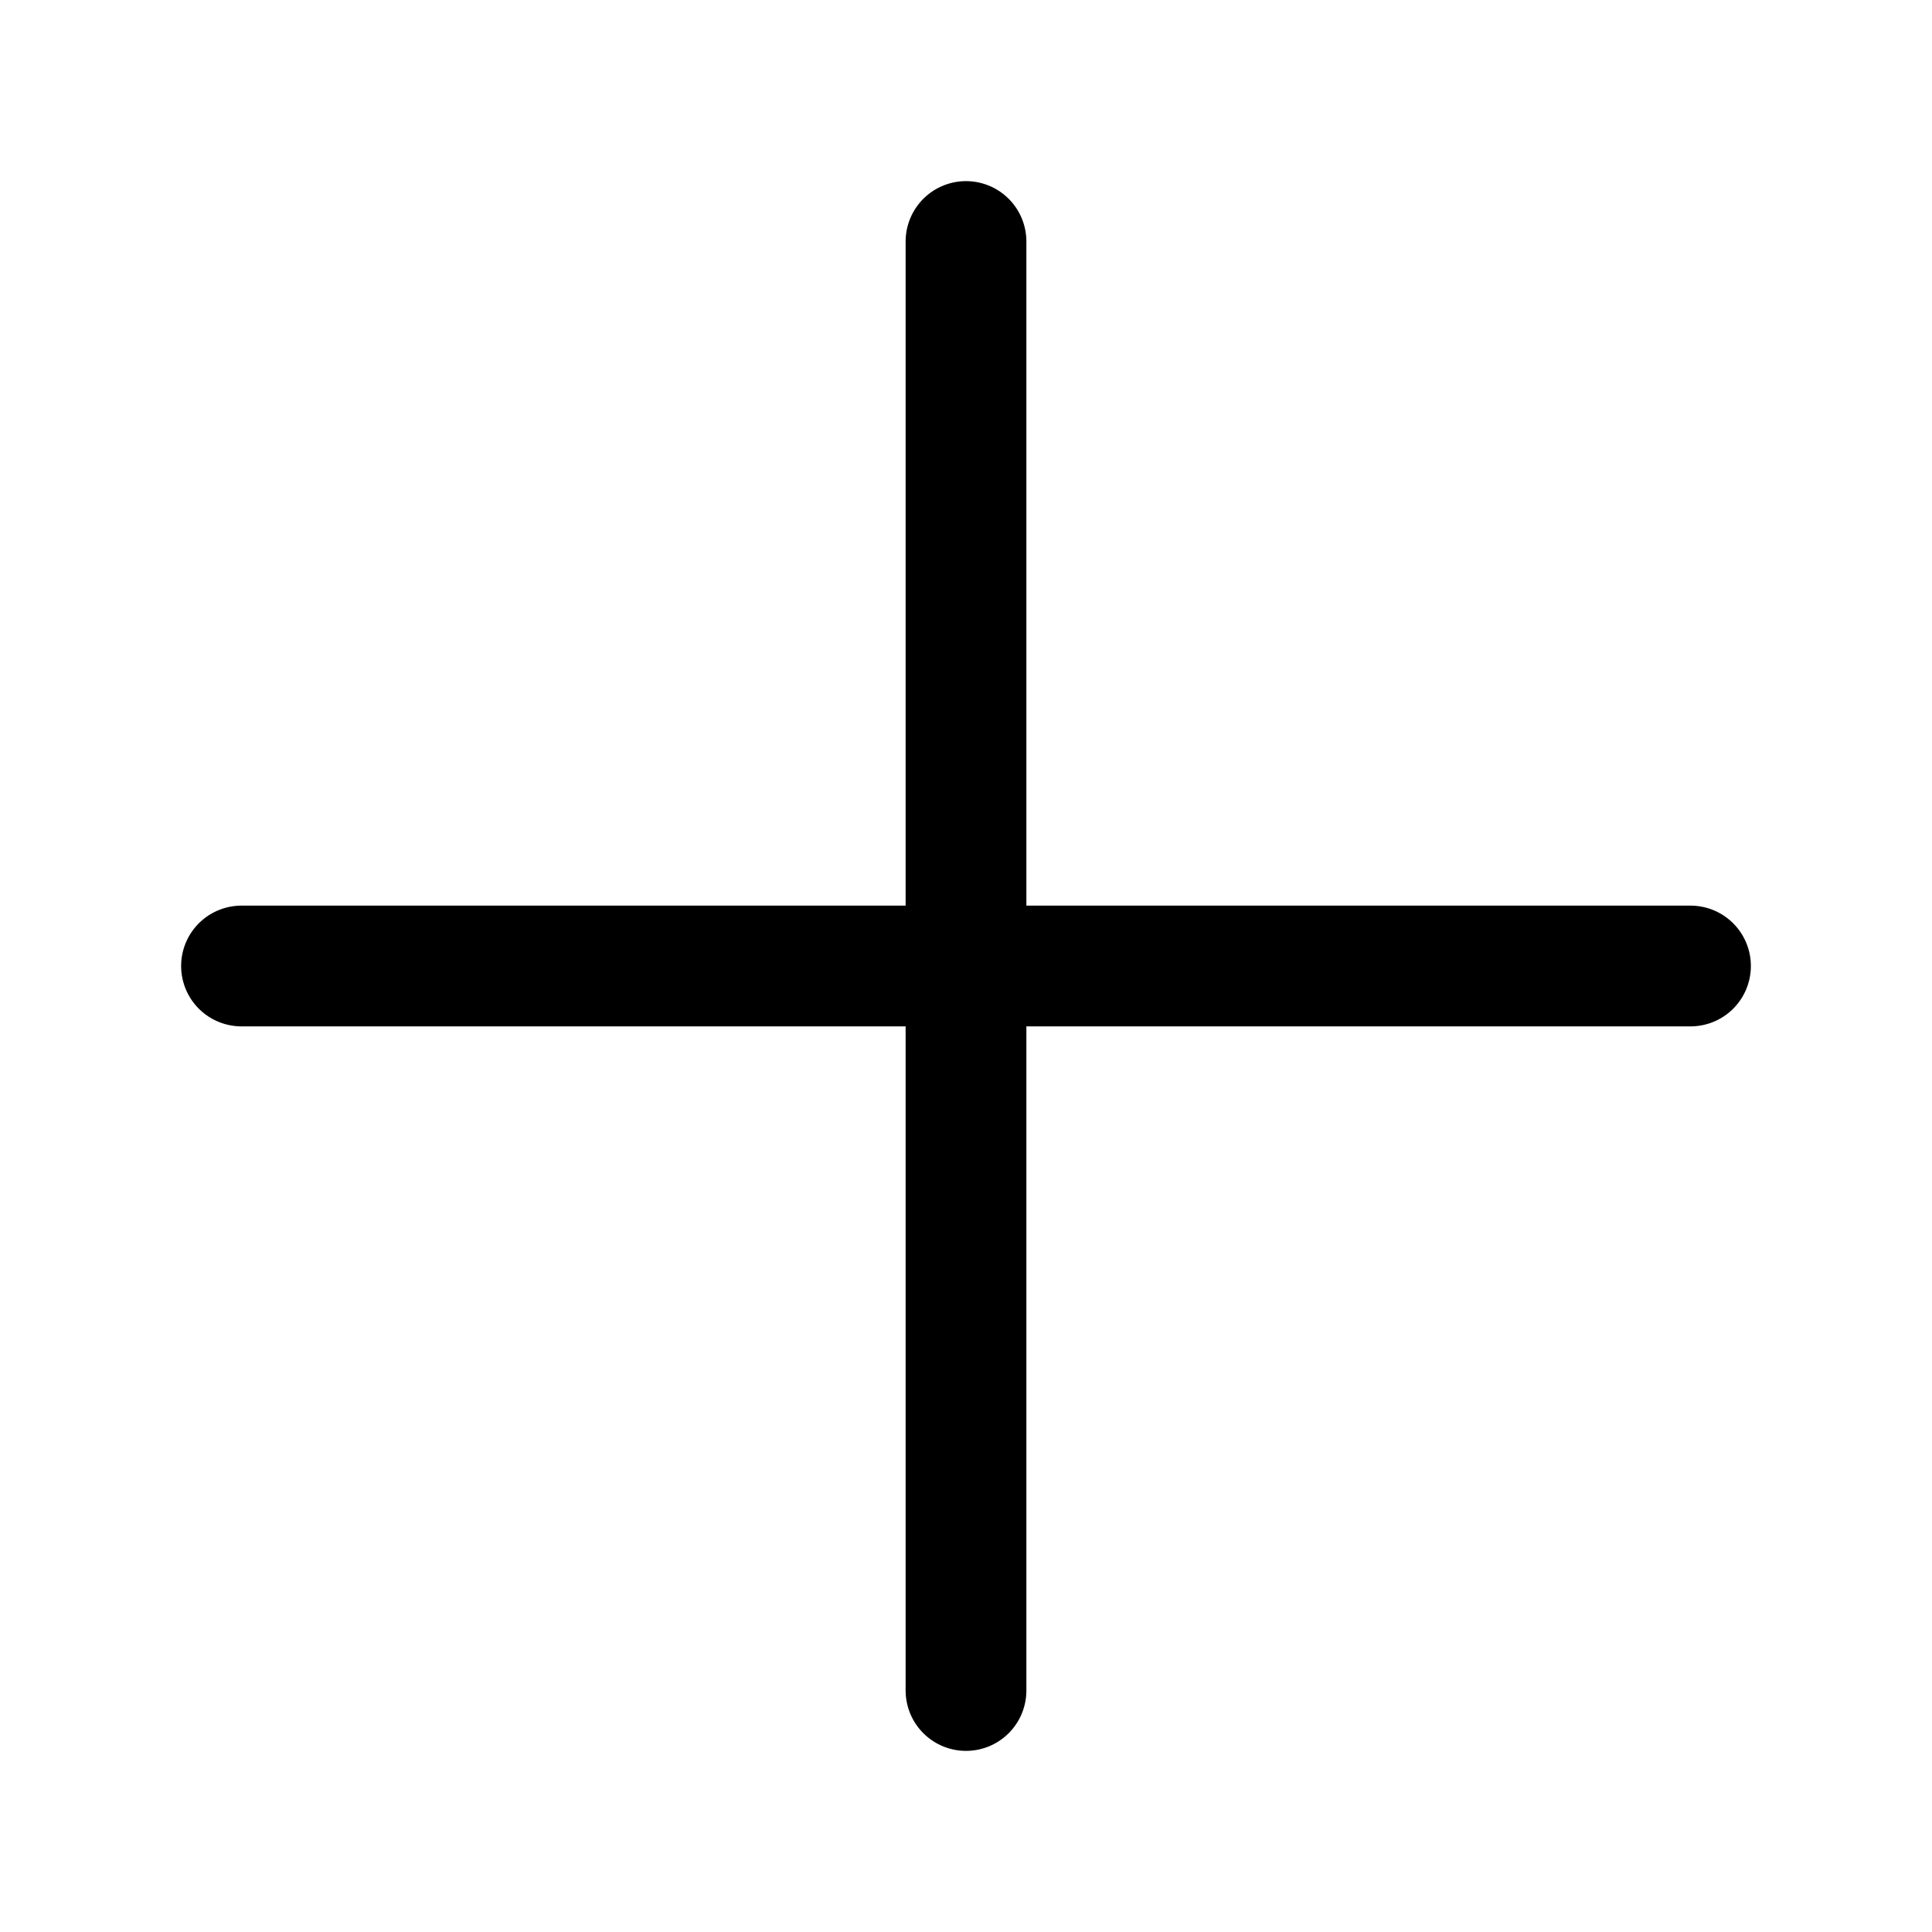
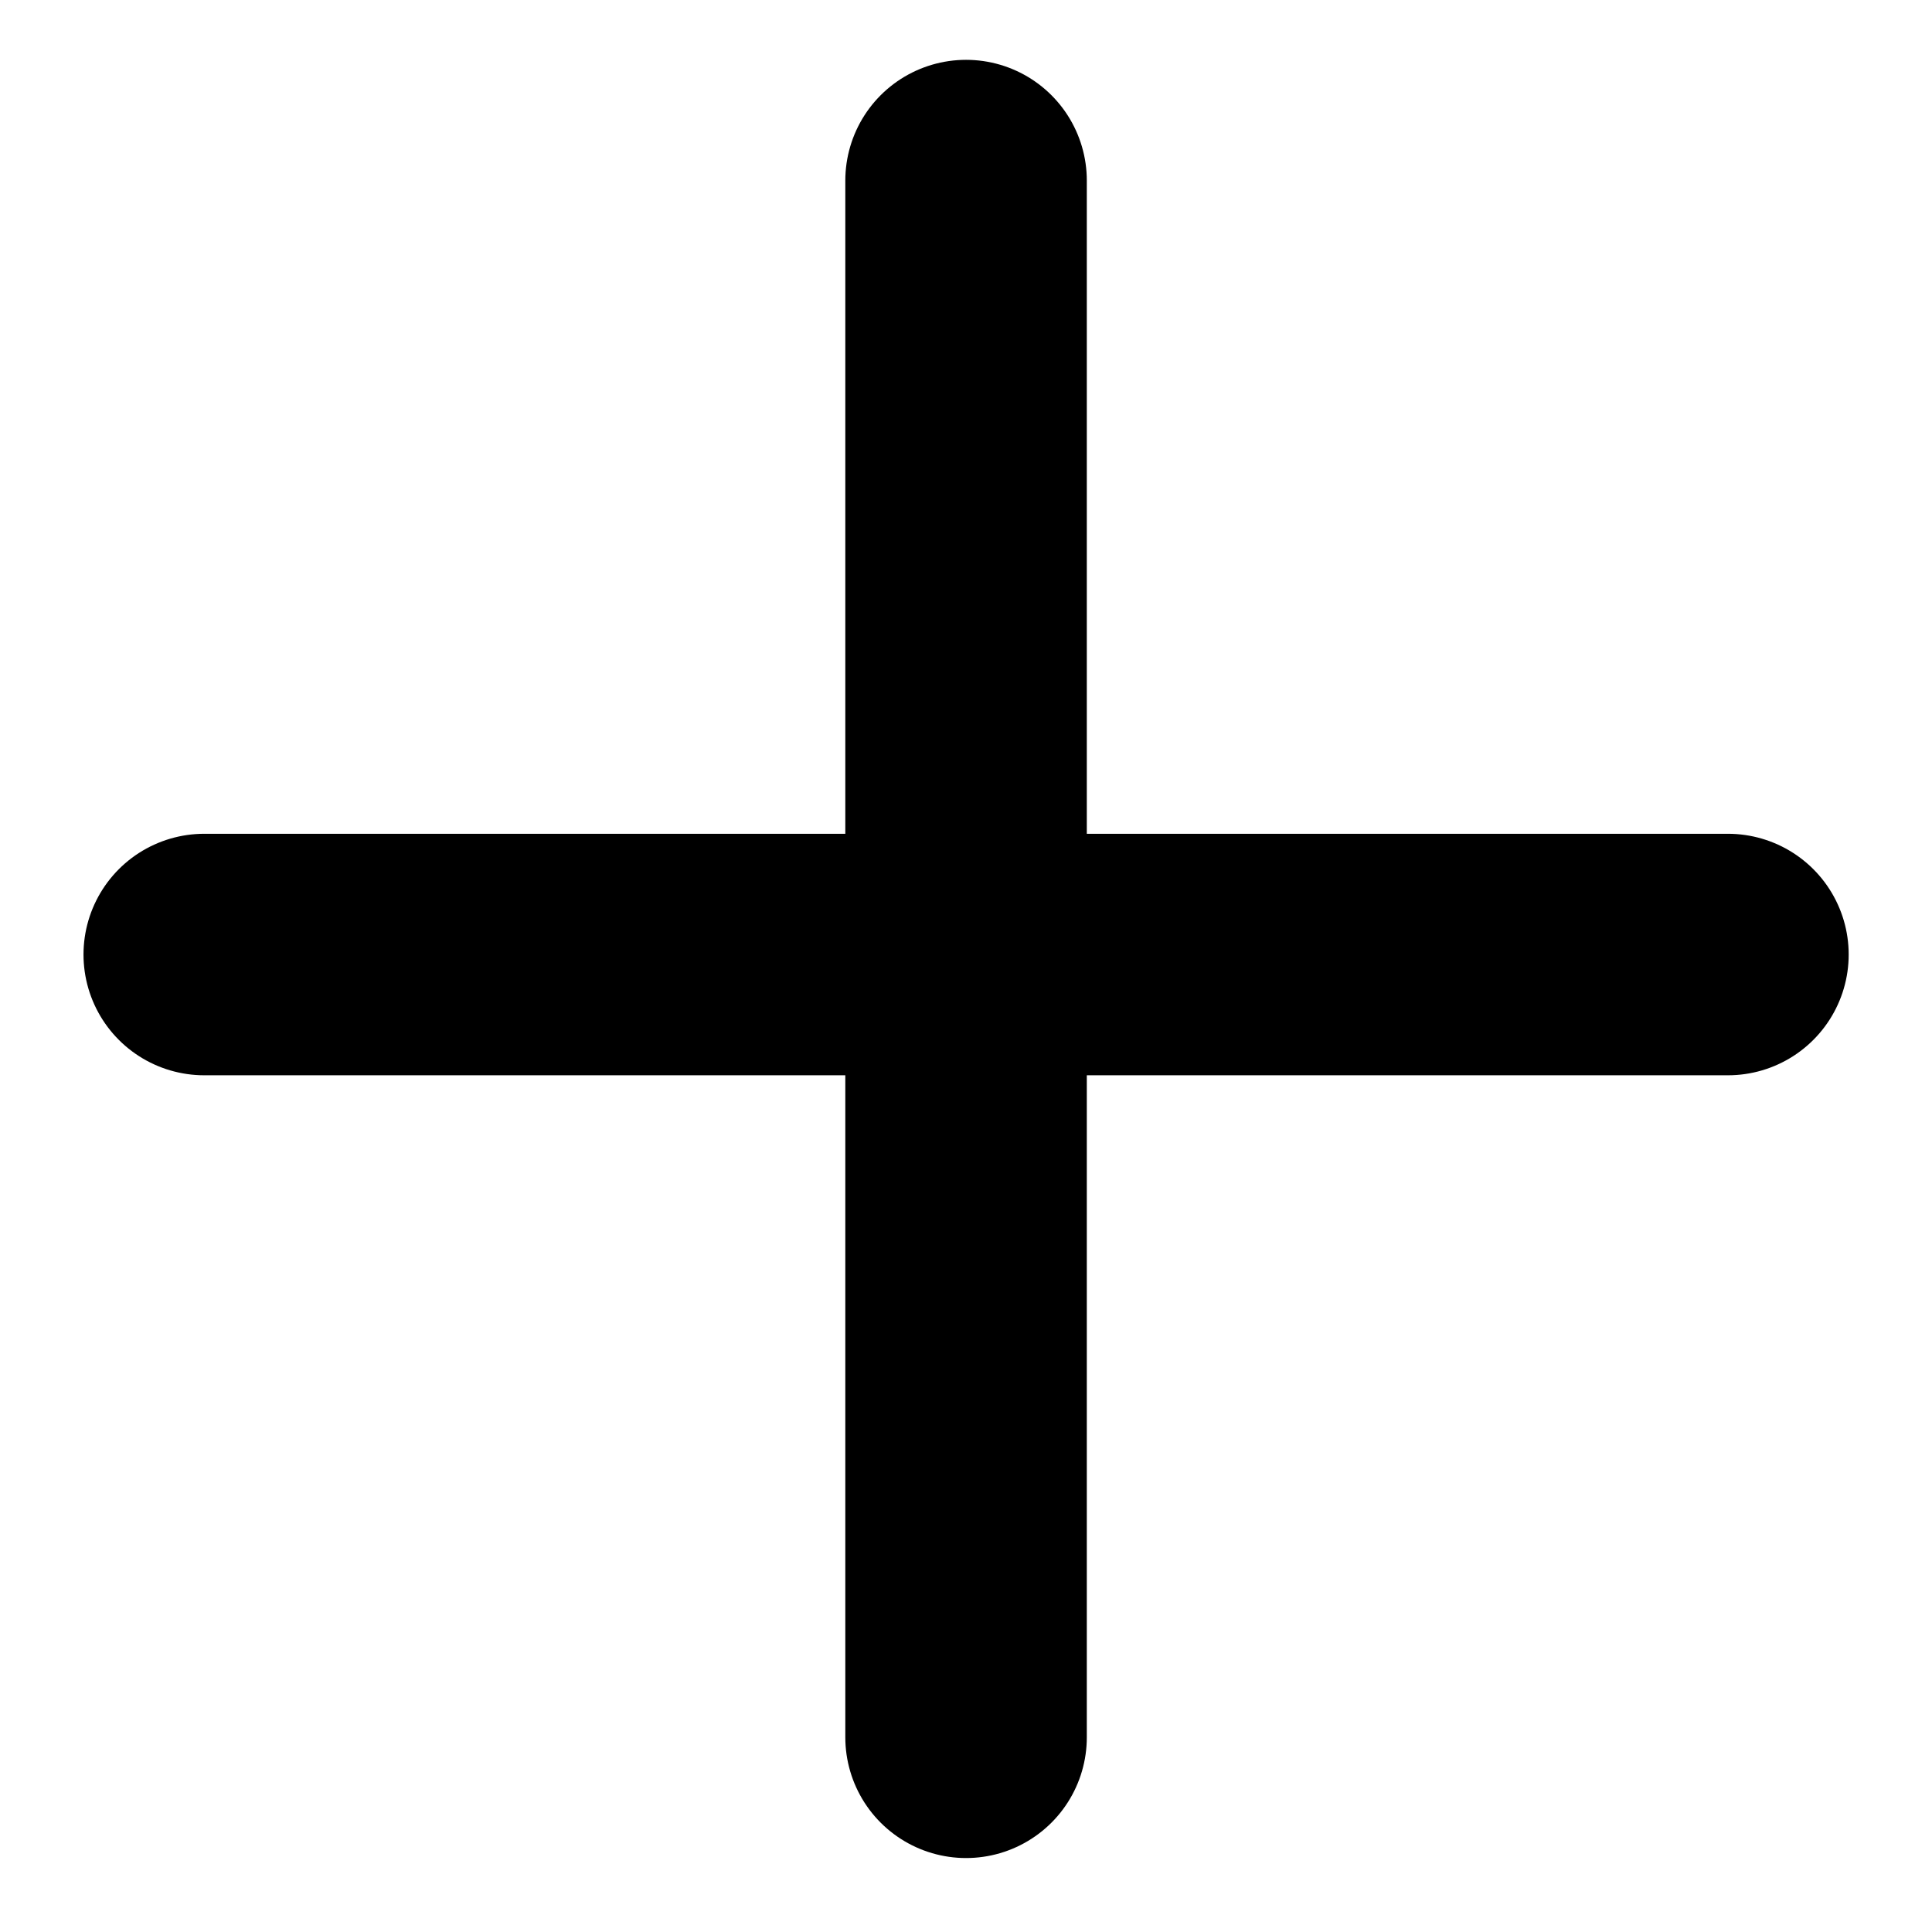
- <svg xmlns="http://www.w3.org/2000/svg" width="64px" height="64px" id="svg2985" version="1.1">
-   <defs id="defs2987" />
-   <g id="layer1">
-     <path style="fill:none;stroke:#000000;stroke-width:4;stroke-linecap:round;stroke-linejoin:round;stroke-miterlimit:4;stroke-opacity:1;stroke-dasharray:none" d="m 32,8 0,48" id="path2993" />
-     <path style="fill:none;stroke:#000000;stroke-width:4;stroke-linecap:round;stroke-linejoin:round;stroke-miterlimit:4;stroke-opacity:1;stroke-dasharray:none" d="M 8,32 56,32" id="path2995" />
+ <svg xmlns="http://www.w3.org/2000/svg" width="32" height="32" id="svg4099" version="1.1">
+   <defs id="defs4101" />
+   <g id="layer1" transform="translate(0,-32)">
+     <path style="fill:none;stroke:#000000;stroke-width:4;stroke-linecap:round;stroke-linejoin:round;stroke-miterlimit:4;stroke-opacity:1;stroke-dasharray:none" d="m 16.001,34.991 0,25.784" id="path4109" />
+     <path style="fill:none;stroke:#000000;stroke-width:4;stroke-linecap:round;stroke-linejoin:round;stroke-miterlimit:4;stroke-opacity:1;stroke-dasharray:none" d="m 3.383,47.81 25.237,0" id="path4111" />
  </g>
</svg>
